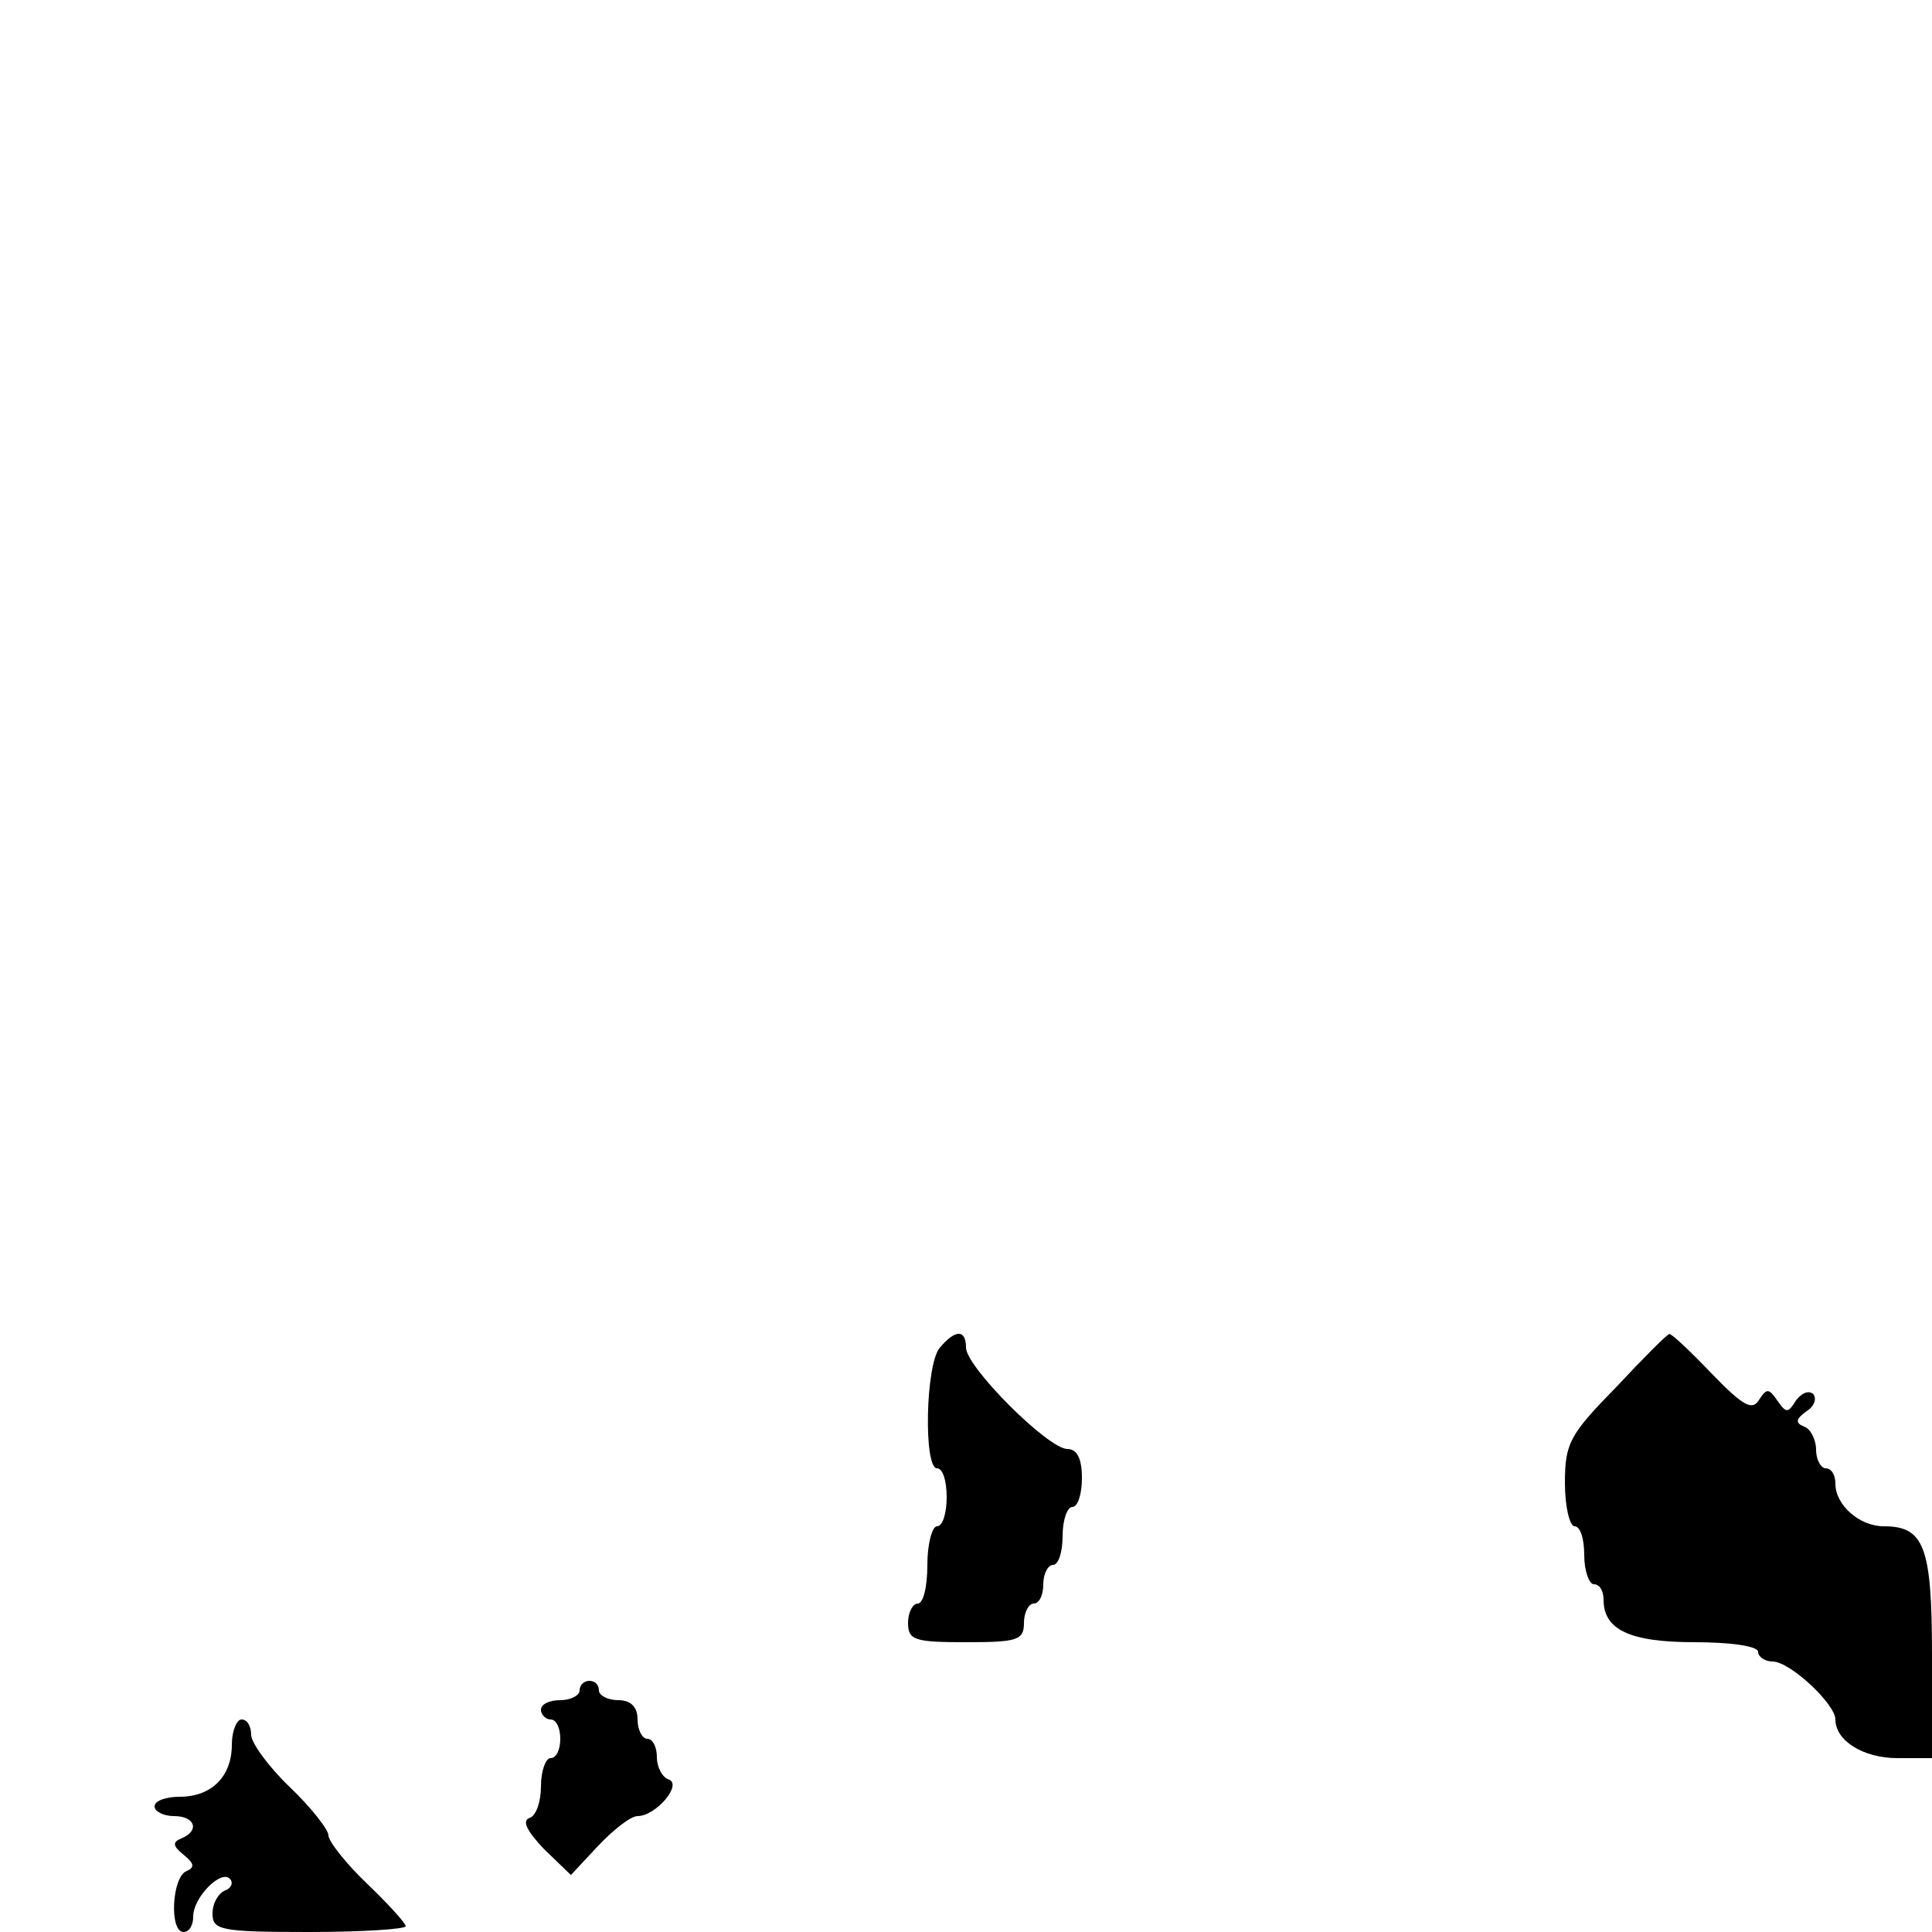
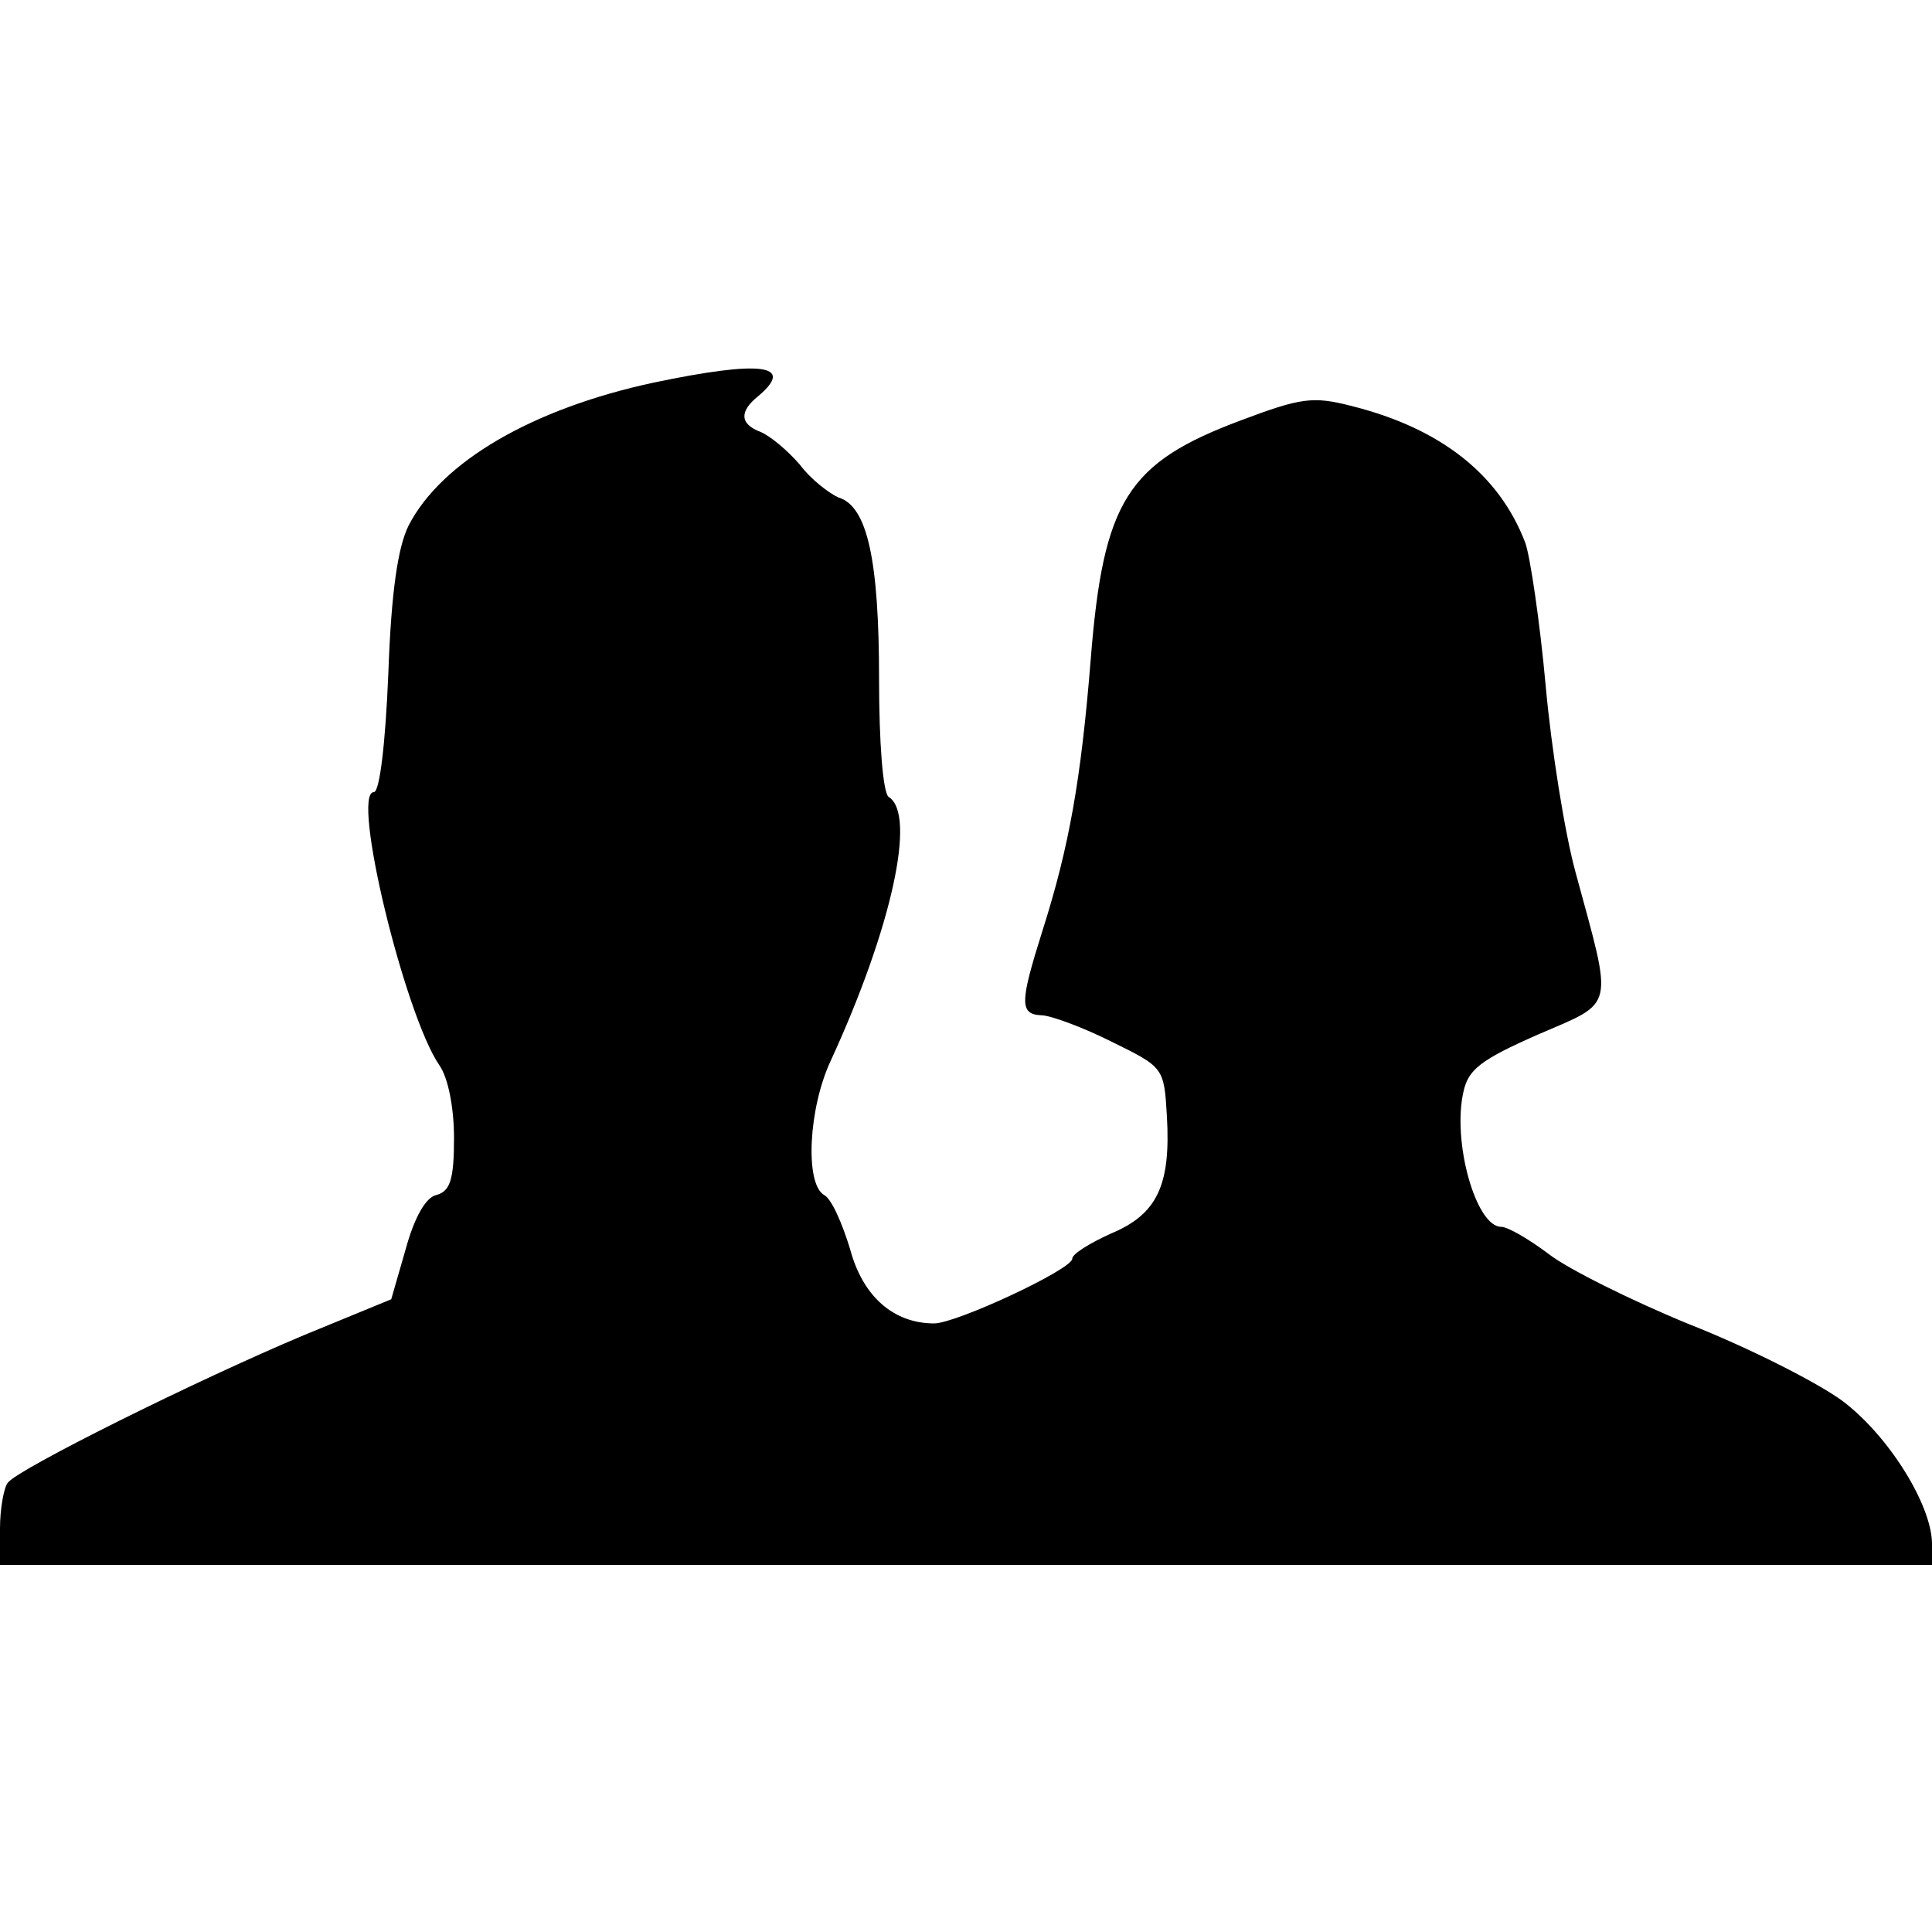
<svg xmlns="http://www.w3.org/2000/svg" version="1.0" width="200" height="200" viewBox="0 0 200 200" preserveAspectRatio="xMidYMid meet">
  <g transform="translate(0,200) scale(0.1,-0.1)" fill="#000000" stroke="none">
-     <path d="M973 605 c-15 -17 -17 -125 -3 -125 6 0 10 -13 10 -30 0 -16 -4 -30 -10 -30 -5 0 -10 -18 -10 -40 0 -22 -4 -40 -10 -40 -5 0 -10 -9 -10 -20 0 -18 7 -20 60 -20 53 0 60 2 60 20 0 11 5 20 10 20 6 0 10 9 10 20 0 11 5 20 10 20 6 0 10 14 10 30 0 17 5 30 10 30 6 0 10 14 10 30 0 20 -5 30 -15 30 -20 0 -105 85 -105 105 0 19 -11 19 -27 0z" />
-     <path d="M1673 564 c-48 -49 -53 -58 -53 -99 0 -25 5 -45 10 -45 6 0 10 -13 10 -30 0 -16 5 -30 10 -30 6 0 10 -7 10 -16 0 -31 27 -44 94 -44 37 0 66 -4 66 -10 0 -5 7 -10 15 -10 18 0 65 -44 65 -60 0 -22 29 -40 64 -40 l36 0 0 106 c0 113 -8 134 -50 134 -25 0 -50 22 -50 44 0 9 -4 16 -10 16 -5 0 -10 9 -10 19 0 11 -6 22 -12 24 -10 4 -9 8 2 16 8 5 11 13 7 18 -5 4 -12 1 -18 -7 -8 -13 -10 -13 -19 0 -9 13 -11 13 -19 1 -7 -12 -17 -6 -49 27 -22 23 -42 42 -44 41 -2 0 -27 -25 -55 -55z" />
-     <path d="M600 250 c0 -5 -9 -10 -20 -10 -11 0 -20 -4 -20 -10 0 -5 5 -10 10 -10 6 0 10 -9 10 -20 0 -11 -4 -20 -10 -20 -5 0 -10 -13 -10 -29 0 -16 -5 -31 -12 -33 -8 -3 -2 -14 15 -32 l28 -27 28 30 c16 17 34 31 41 31 19 0 47 33 32 38 -6 2 -12 12 -12 23 0 10 -4 19 -10 19 -5 0 -10 9 -10 20 0 13 -7 20 -20 20 -11 0 -20 5 -20 10 0 6 -4 10 -10 10 -5 0 -10 -4 -10 -10z" />
-     <path d="M240 194 c0 -33 -21 -54 -54 -54 -14 0 -26 -4 -26 -10 0 -5 9 -10 20 -10 22 0 27 -15 8 -23 -10 -4 -9 -8 2 -17 11 -9 12 -13 3 -17 -15 -6 -18 -63 -3 -63 6 0 10 7 10 16 0 20 29 49 38 39 4 -4 1 -10 -5 -12 -7 -3 -13 -13 -13 -24 0 -17 8 -19 100 -19 55 0 100 3 100 6 0 3 -18 23 -40 44 -22 21 -40 44 -40 50 0 6 -18 29 -40 50 -22 21 -40 46 -40 54 0 9 -4 16 -10 16 -5 0 -10 -12 -10 -26z" />
+     <path d="M677 1604 c-126 -27 -220 -82 -254 -148 -11 -22 -18 -68 -21 -153 -3 -73 -9 -123 -15 -123 -24 0 32 -231 68 -283 9 -13 15 -44 15 -75 0 -43 -4 -55 -18 -59 -11 -2 -23 -23 -32 -56 l-15 -52 -90 -37 c-112 -47 -297 -139 -307 -153 -4 -5 -8 -27 -8 -47 l0 -38 1000 0 1000 0 0 23 c-1 40 -45 111 -93 147 -26 19 -97 55 -158 79 -61 25 -127 58 -146 73 -20 15 -42 28 -49 28 -26 0 -51 88 -39 140 5 23 18 33 77 59 81 35 78 24 39 168 -11 40 -25 127 -31 194 -6 66 -16 133 -21 147 -27 71 -88 119 -181 142 -39 10 -52 8 -113 -15 -118 -44 -143 -83 -156 -249 -10 -123 -22 -192 -50 -280 -23 -73 -24 -86 -1 -87 9 0 42 -12 72 -27 55 -27 55 -27 58 -78 4 -71 -10 -101 -58 -121 -22 -10 -40 -21 -40 -26 0 -11 -120 -67 -143 -67 -42 0 -74 28 -87 77 -8 26 -19 52 -27 56 -20 12 -16 90 7 139 63 137 89 255 60 273 -6 4 -10 56 -10 122 0 123 -12 179 -42 188 -9 4 -28 18 -40 34 -13 15 -31 30 -41 34 -21 8 -22 21 -2 37 39 33 2 37 -108 14z" />
  </g>
</svg>
